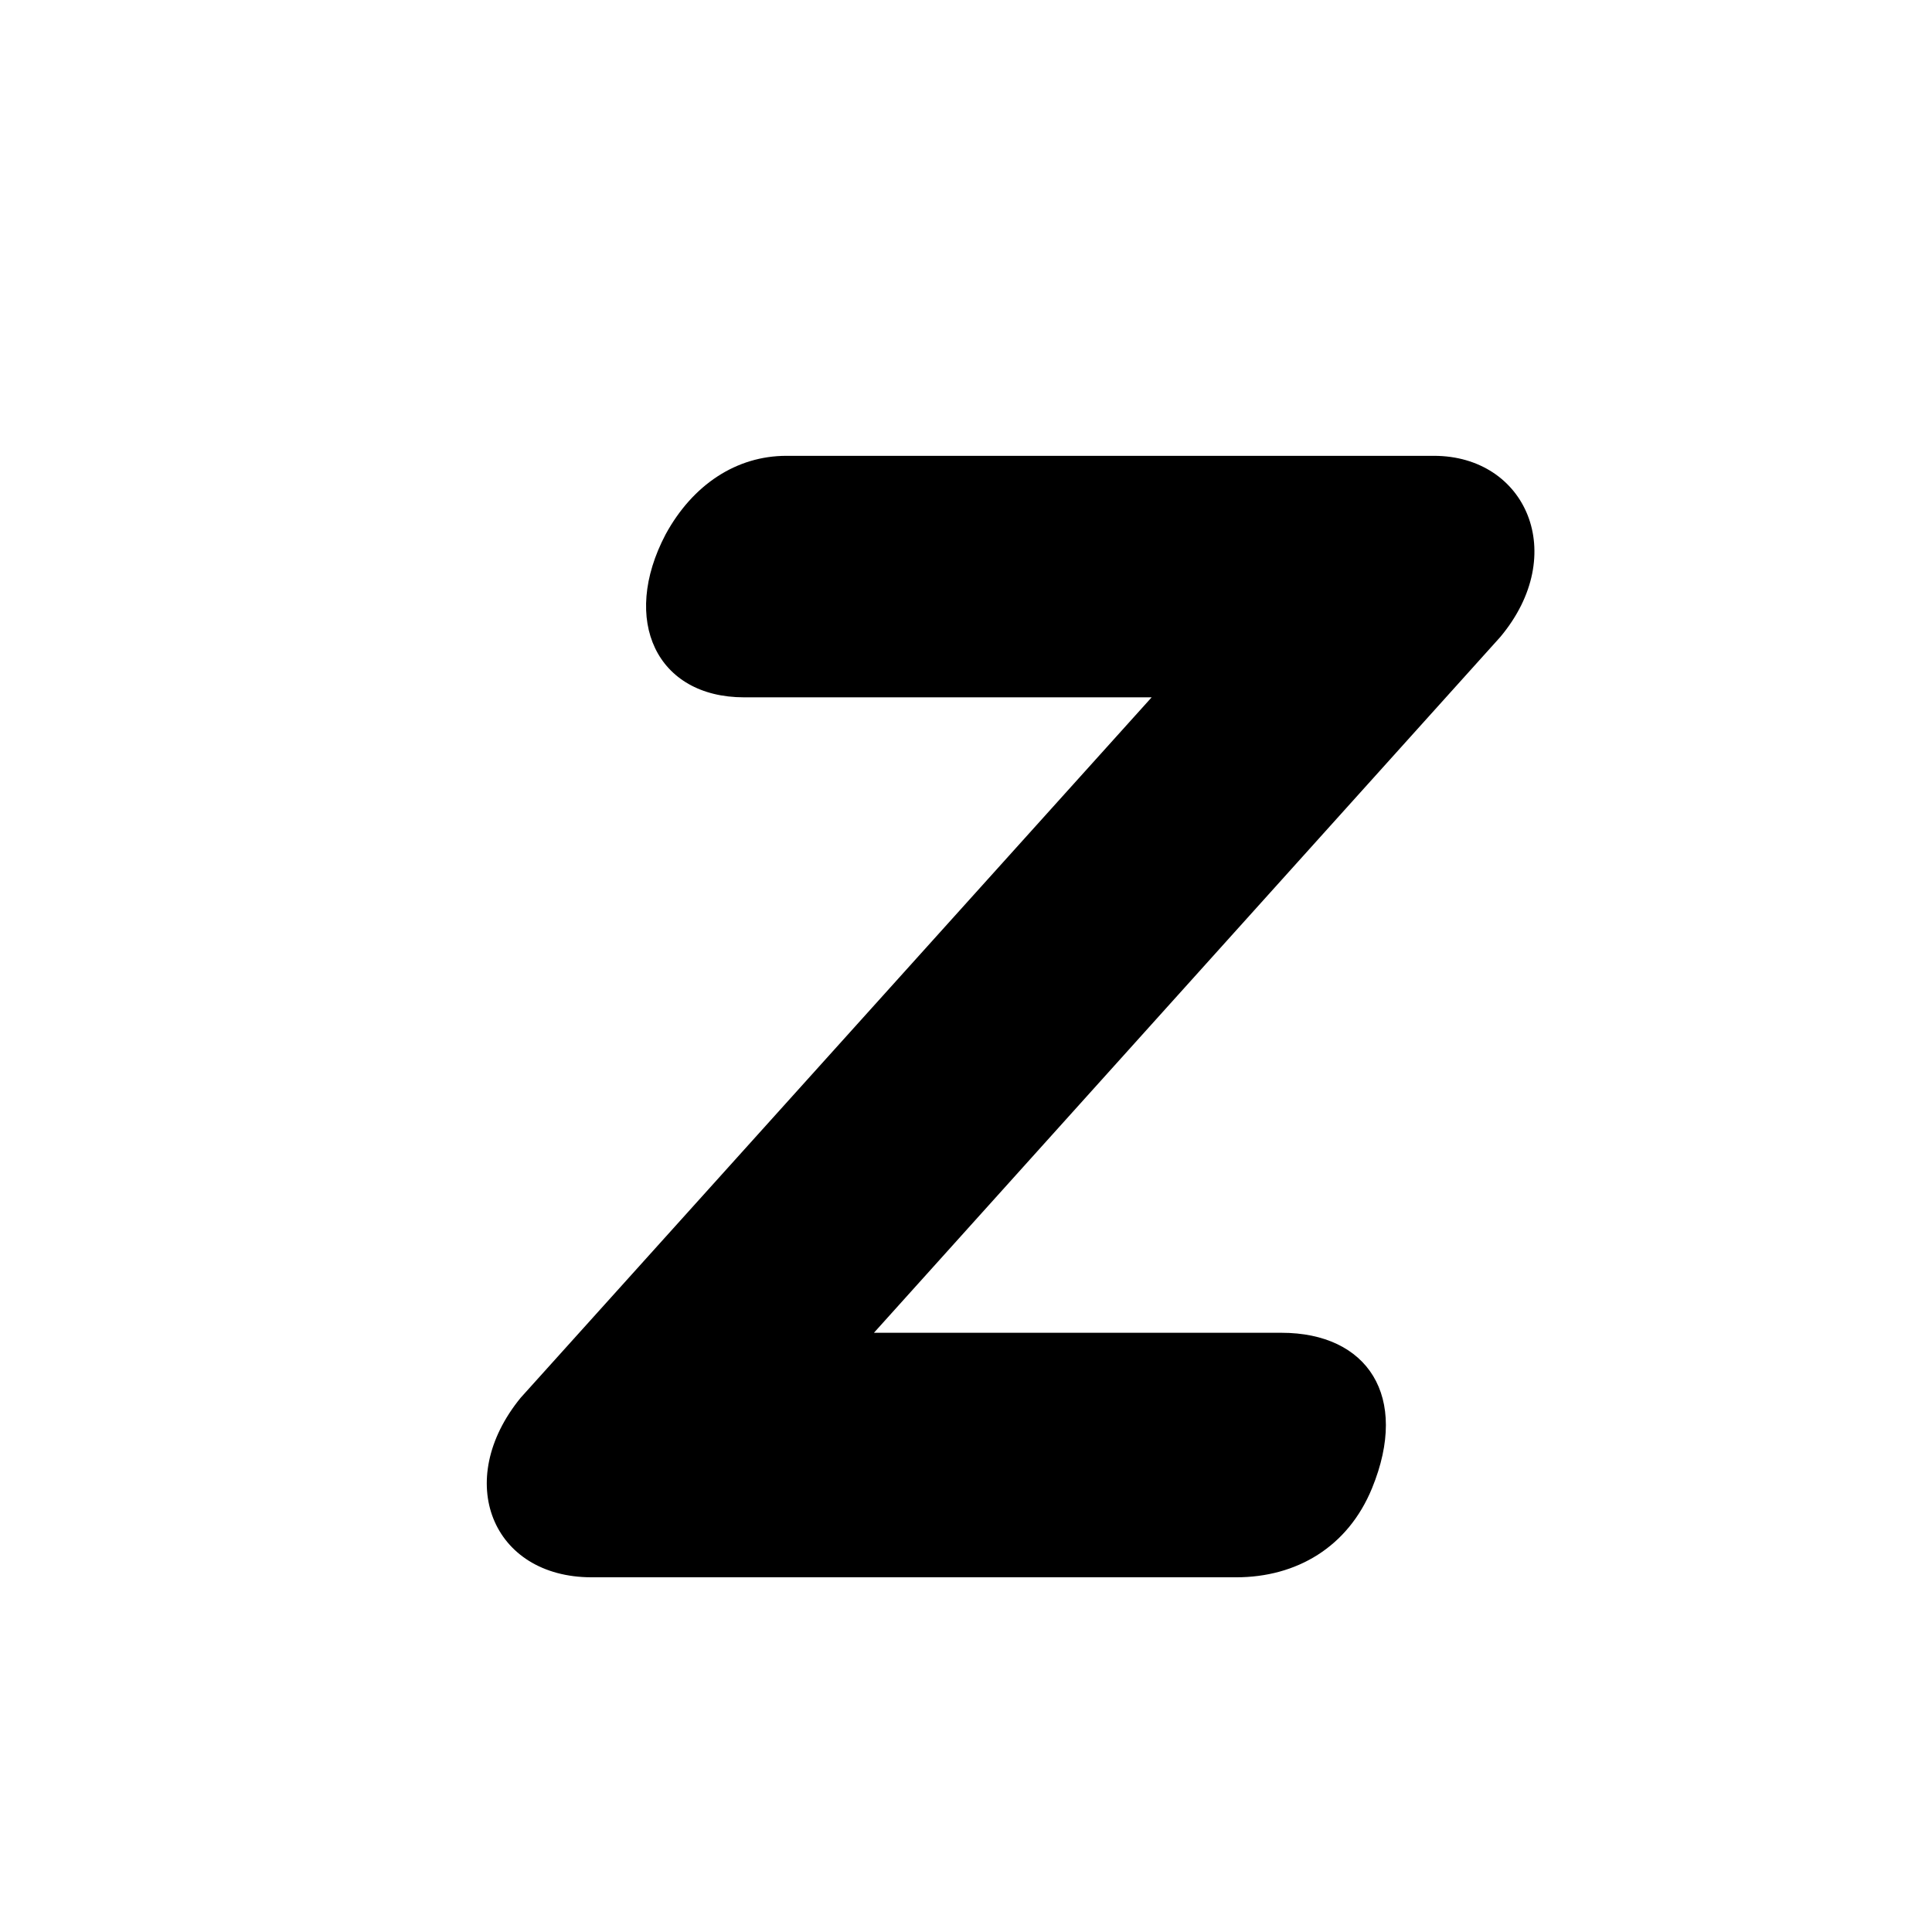
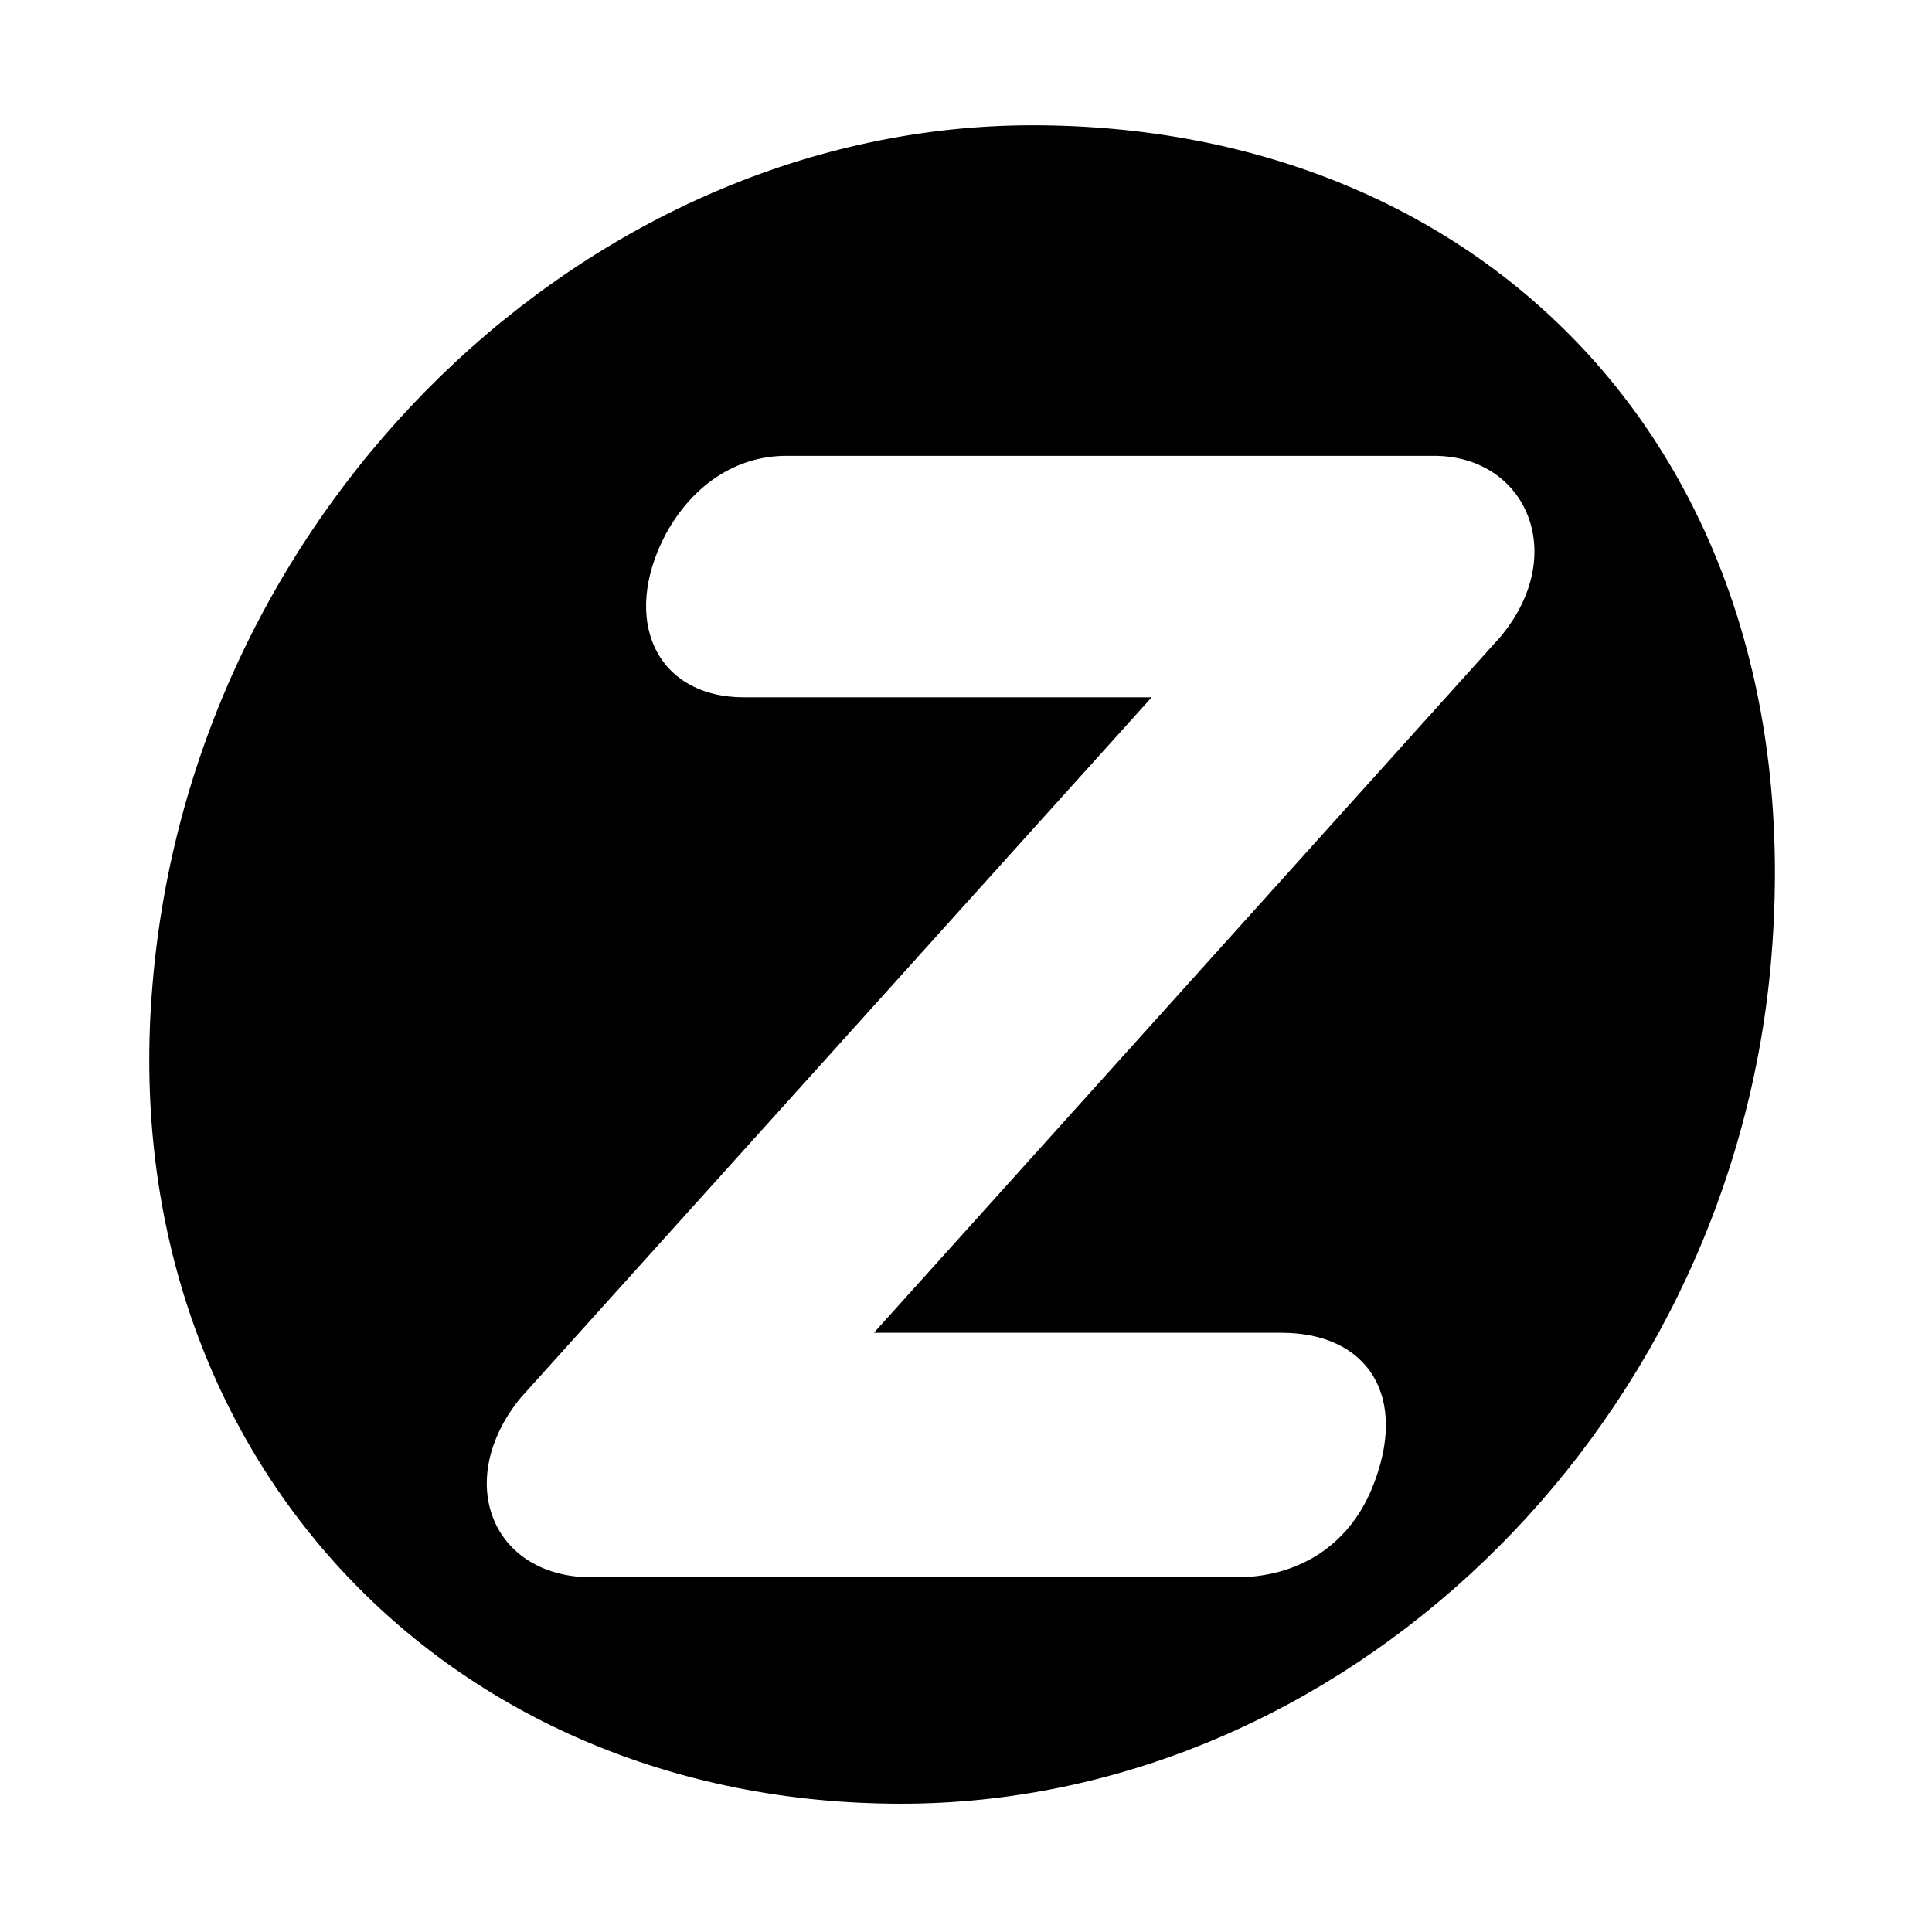
<svg xmlns="http://www.w3.org/2000/svg" viewBox="0 0 64 64" fill="currentColor">
-   <path d="M26.05 15.1H47.5C50.55 15.1 52.0 18.35 49.7 21.1L28.95 44.15H42.45C45.3 44.15 46.7 46.25 45.45 49.3 44.65 51.25 42.95 52.25 40.95 52.25H19.6C16.3 52.25 15.0 49.05 17.25 46.3L38.15 23.1H24.65C21.75 23.1 20.55 20.55 22.05 17.7 22.95 16.05 24.4 15.1 26.05 15.1Z" />
+   <path fill-rule="evenodd" d="M34.2 4.15C49.3 4.15 60.2 15.25 58.65 32.05 57.2 47.55 44.4 59.75 29.85 59.75 14.65 59.75 3.75 48.0 5.05 32.65 6.35 16.75 19.55 4.15 34.2 4.15Z M26.05 15.1H47.5C50.55 15.1 52.0 18.35 49.7 21.1L28.95 44.15H42.45C45.3 44.15 46.7 46.25 45.45 49.3 44.65 51.25 42.95 52.25 40.95 52.25H19.6C16.3 52.25 15.0 49.05 17.25 46.3L38.15 23.1H24.65C21.75 23.1 20.55 20.55 22.05 17.7 22.95 16.05 24.4 15.1 26.05 15.1Z" />
</svg>
